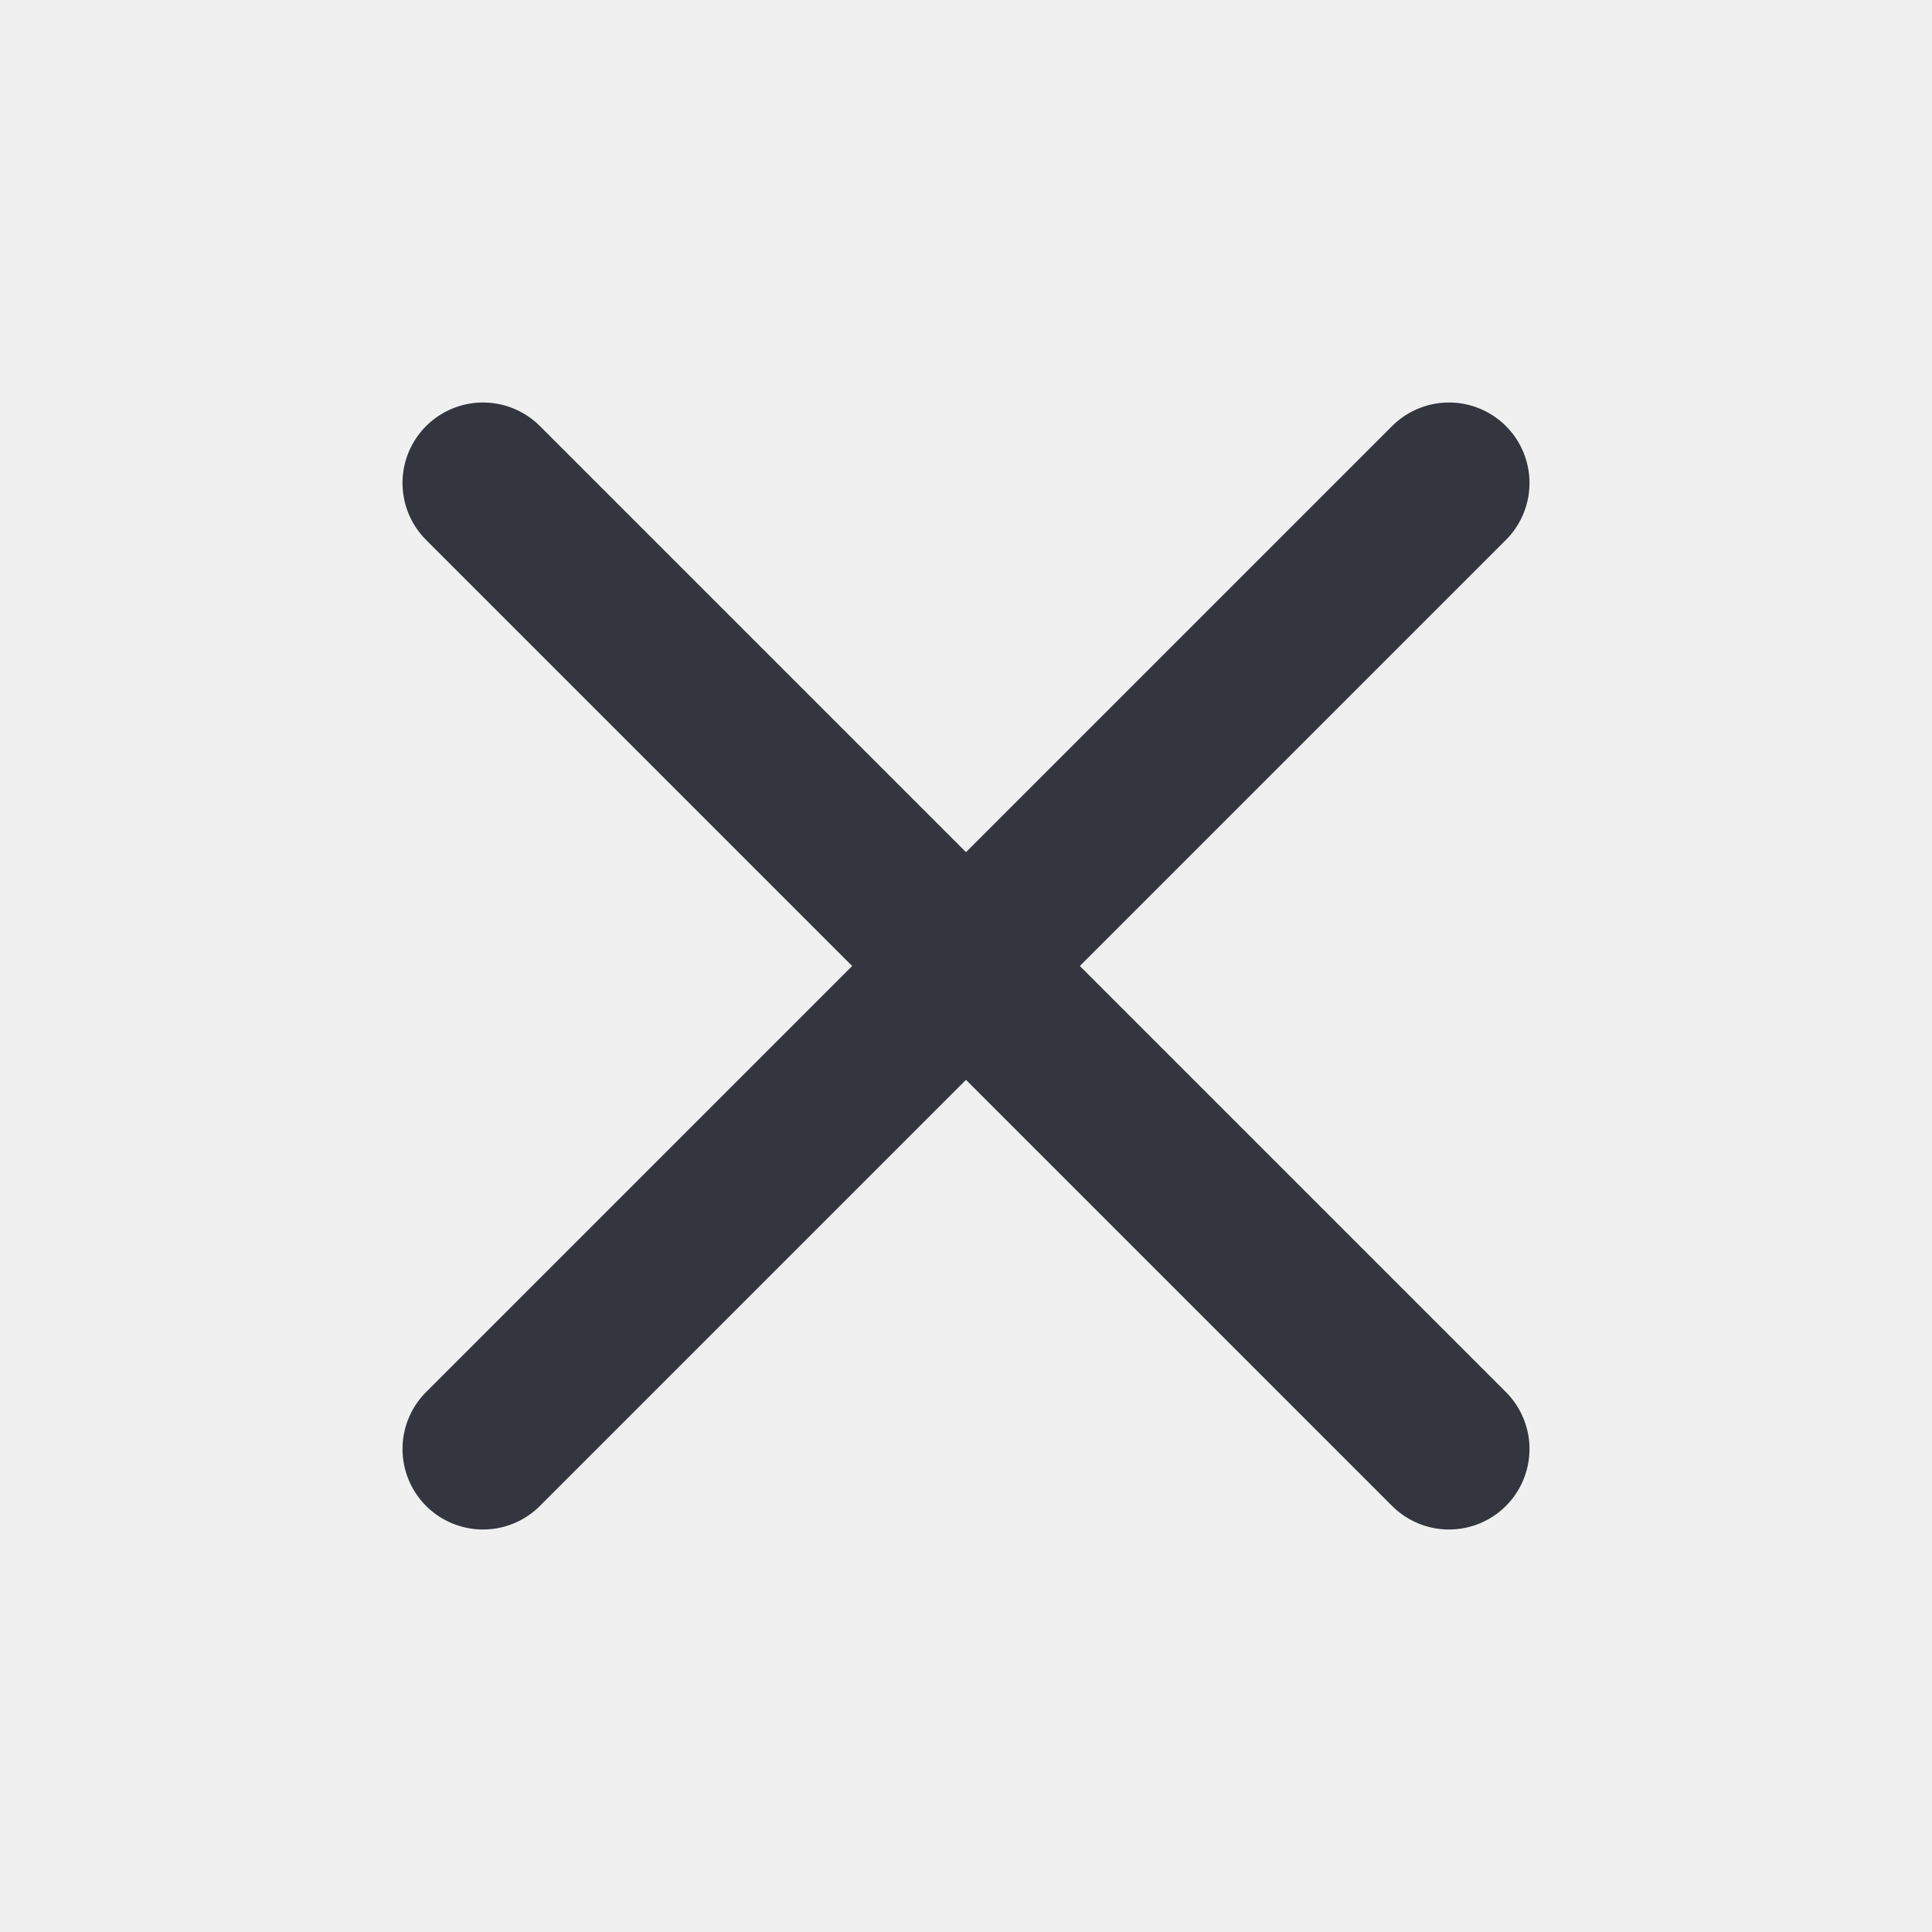
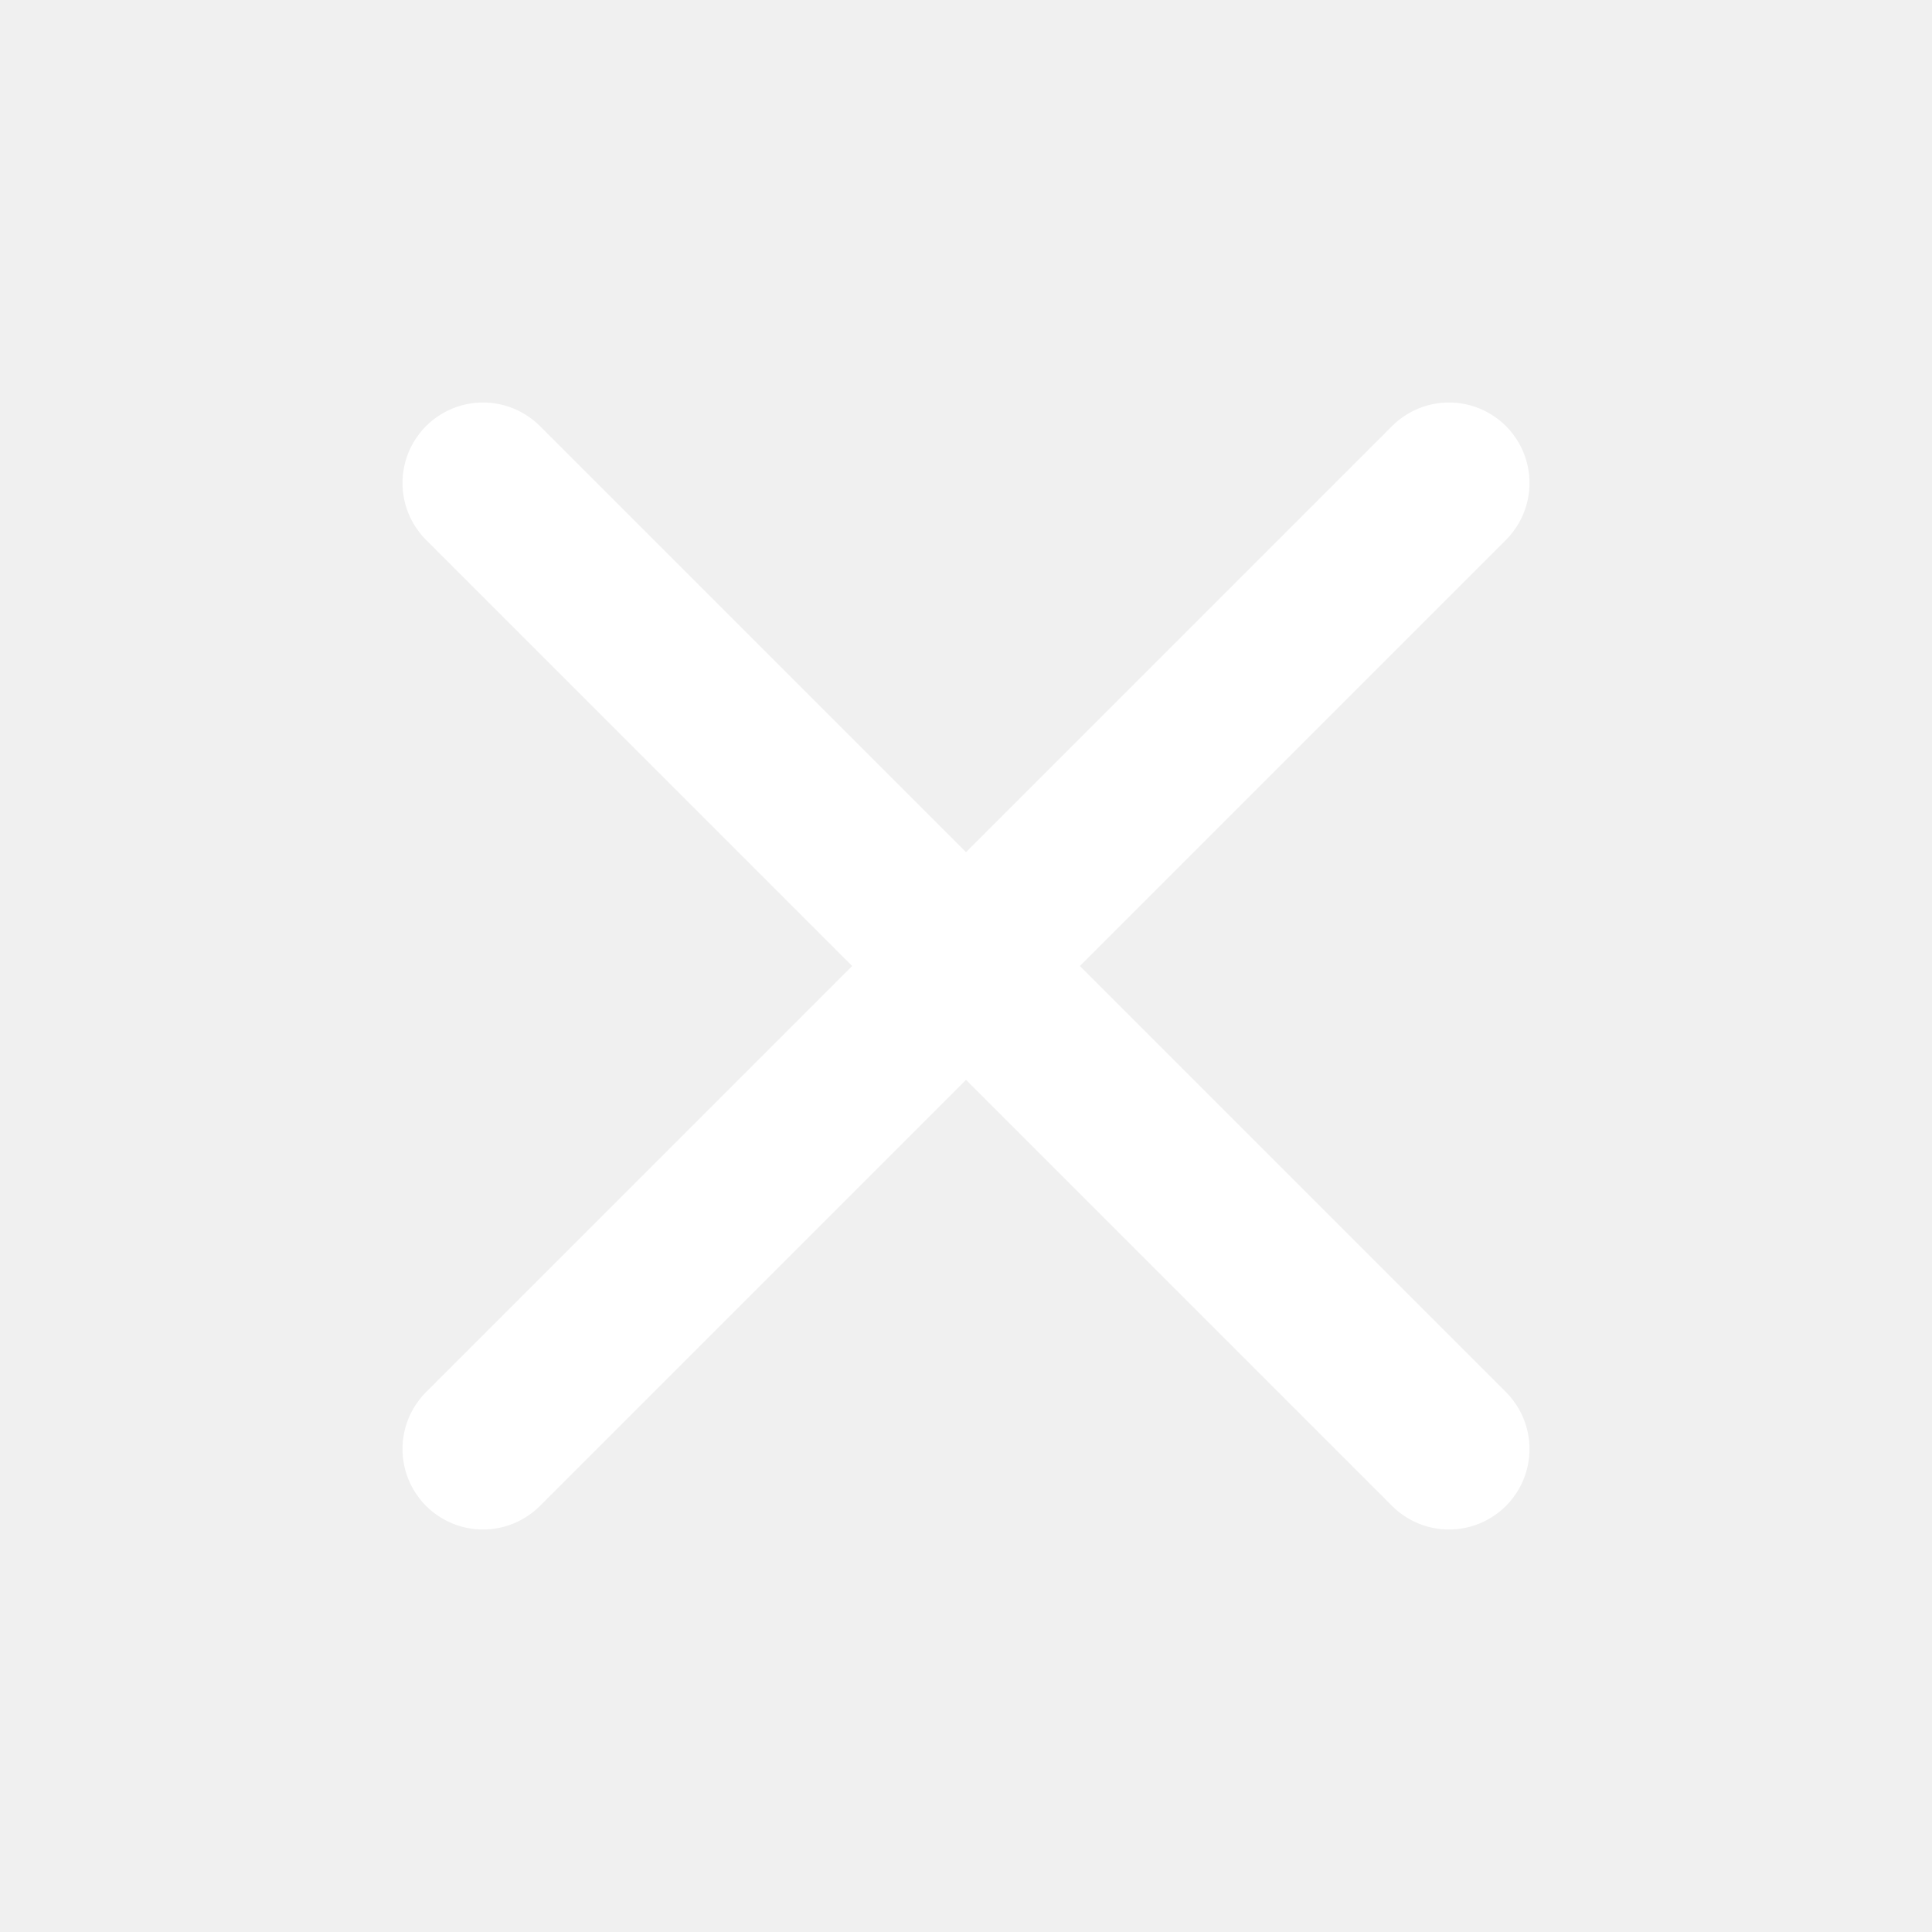
<svg xmlns="http://www.w3.org/2000/svg" width="24" height="24" fill="none" viewBox="0 0 24 24">
-   <path stroke="#33363F" stroke-linecap="round" stroke-linejoin="round" stroke-width="2" d="M18 6 6 18M6 6l12 12" />
+   <path stroke="#ffffff" stroke-linecap="round" stroke-linejoin="round" stroke-width="2" d="M18 6 6 18M6 6l12 12" />
</svg>
